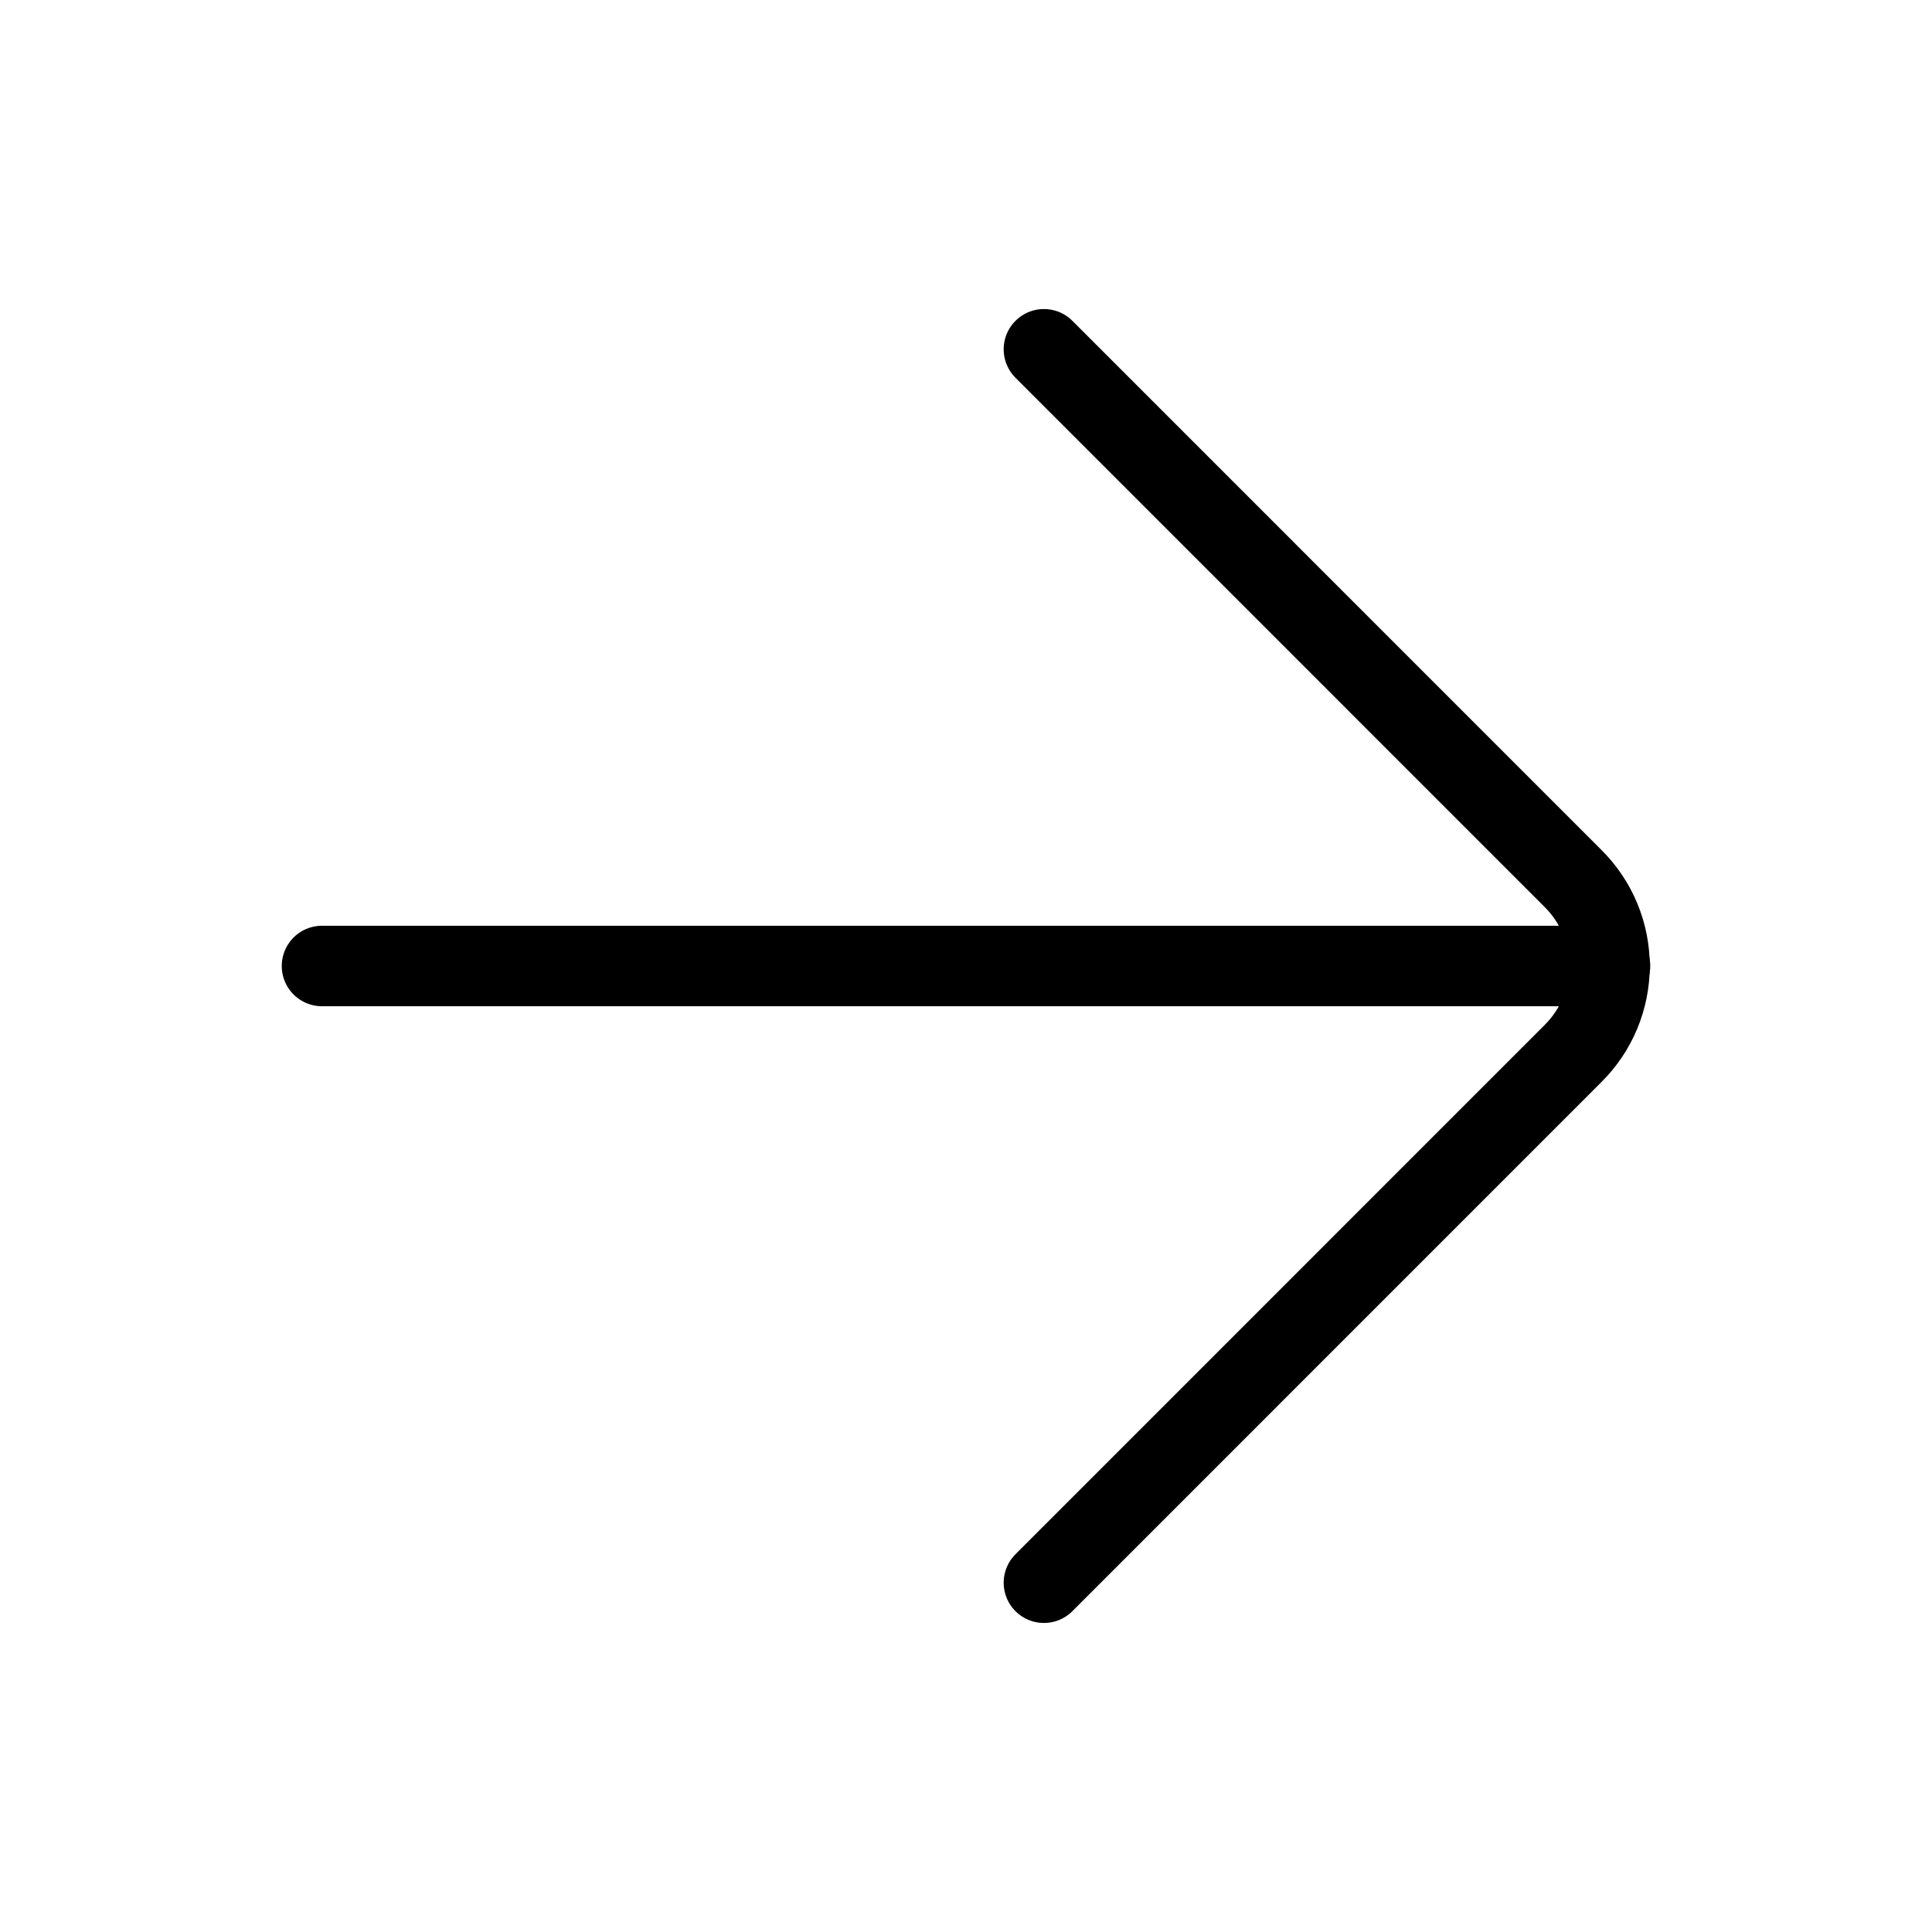
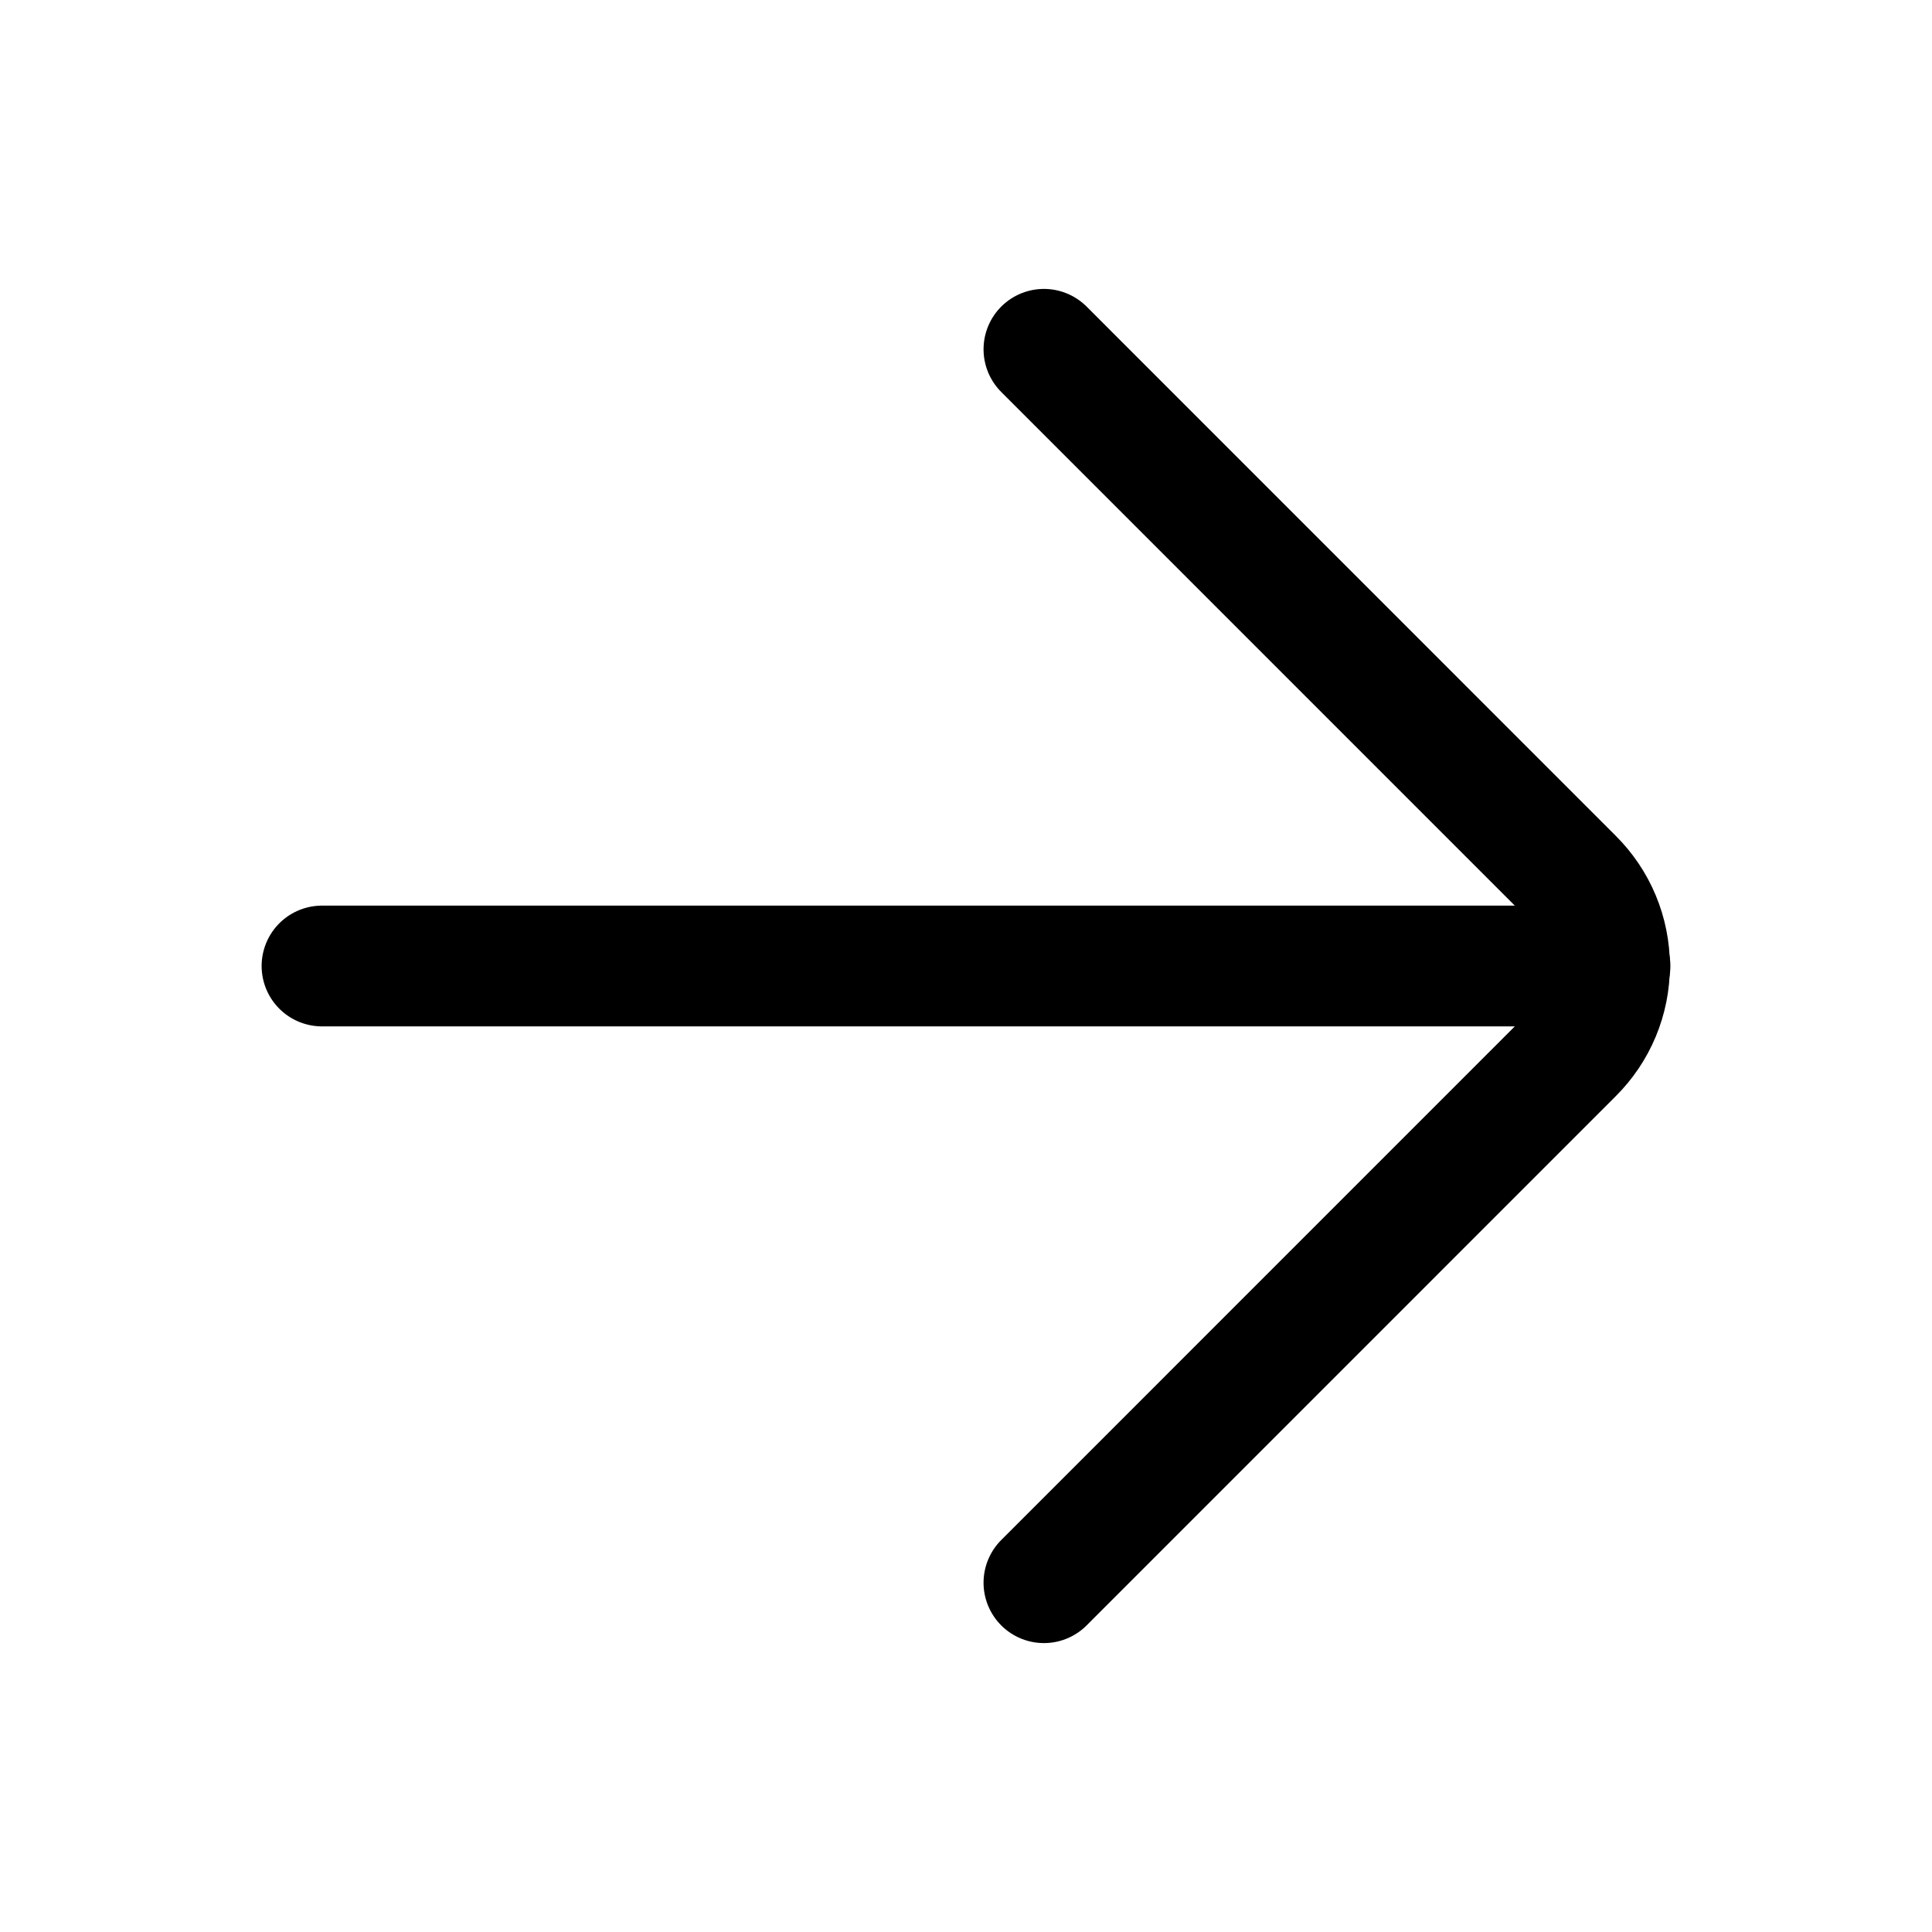
<svg xmlns="http://www.w3.org/2000/svg" width="24" height="24" viewBox="0 0 24 24" fill="none">
-   <path d="M20 12L4 12" stroke="black" stroke-width="1" stroke-miterlimit="10" stroke-linecap="round" />
-   <path d="M12.968 19.661L19.54 13.088C19.684 12.945 19.798 12.776 19.876 12.589C19.954 12.402 19.994 12.202 19.994 12C19.994 11.798 19.954 11.598 19.876 11.411C19.798 11.224 19.684 11.055 19.54 10.912L12.968 4.339" stroke="black" stroke-width="1" stroke-linecap="round" stroke-linejoin="round" />
+   <path d="M20 12L4 12" stroke="currentColor" stroke-width="1.5" stroke-miterlimit="10" stroke-linecap="round" />
+   <path d="M12.968 19.661L19.54 13.088C19.684 12.945 19.798 12.776 19.876 12.589C19.954 12.402 19.994 12.202 19.994 12C19.994 11.798 19.954 11.598 19.876 11.411C19.798 11.224 19.684 11.055 19.54 10.912L12.968 4.339" stroke="currentColor" stroke-width="1.5" stroke-linecap="round" stroke-linejoin="round" />
</svg>
